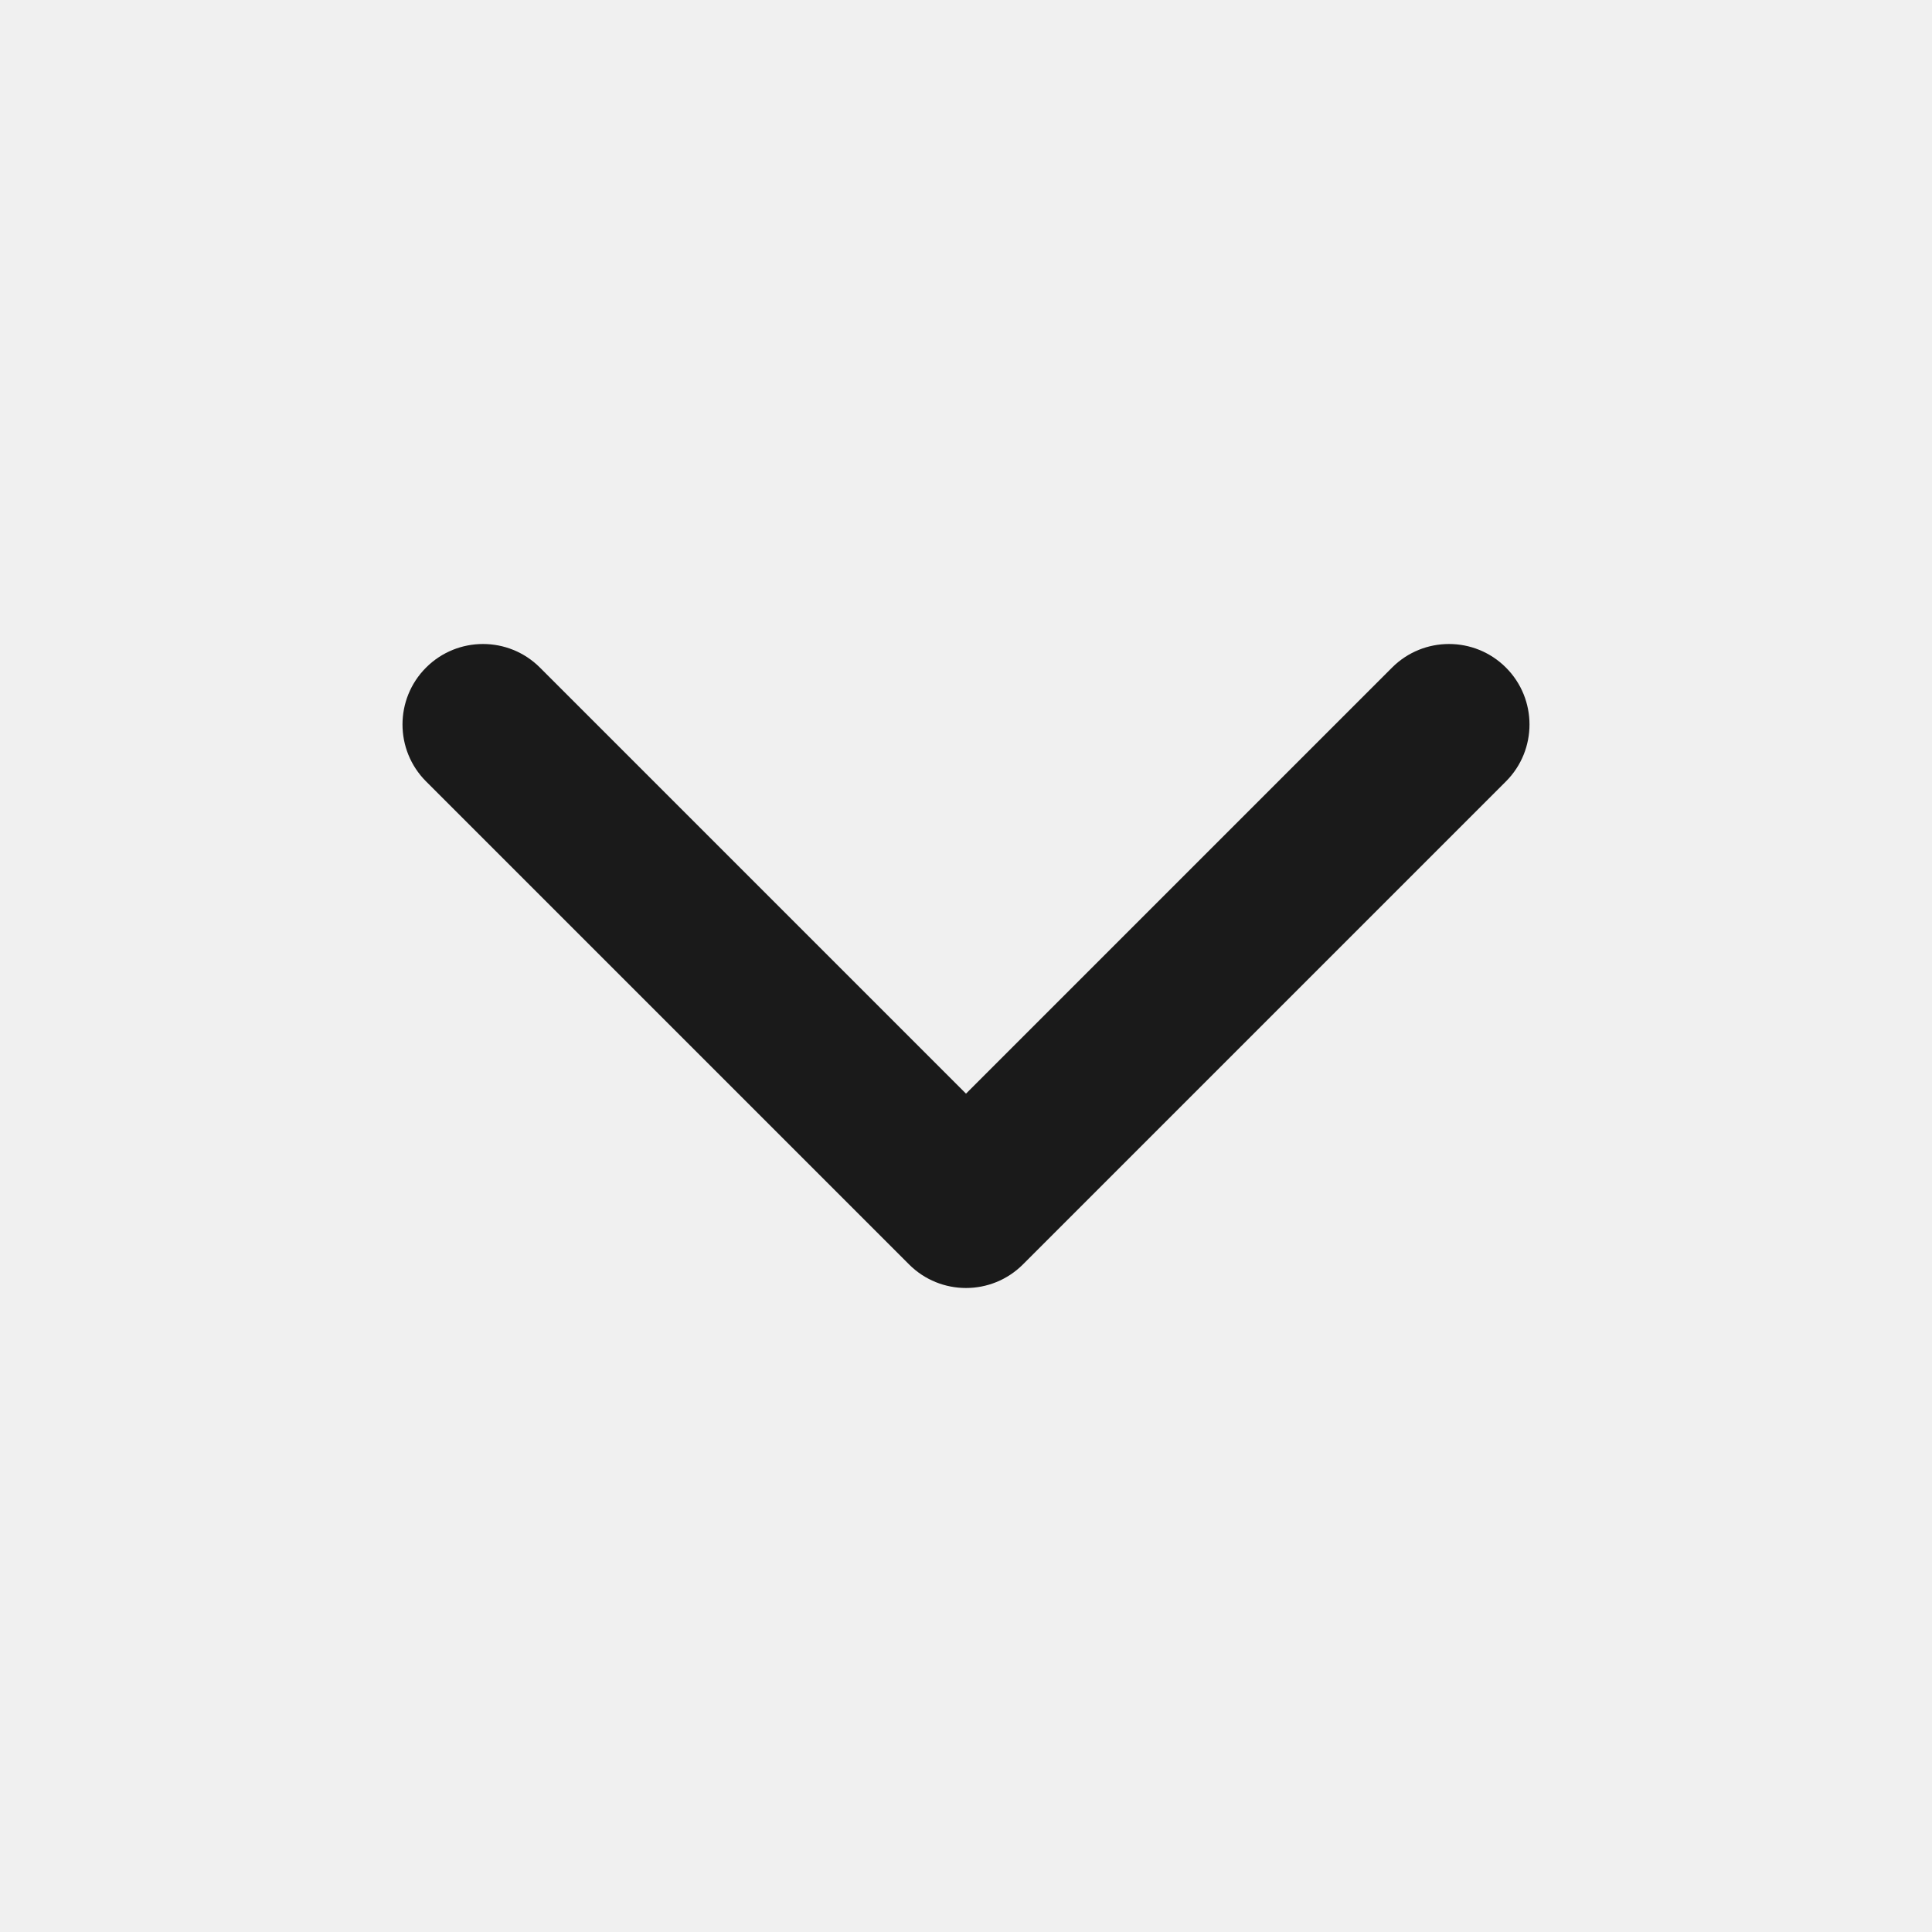
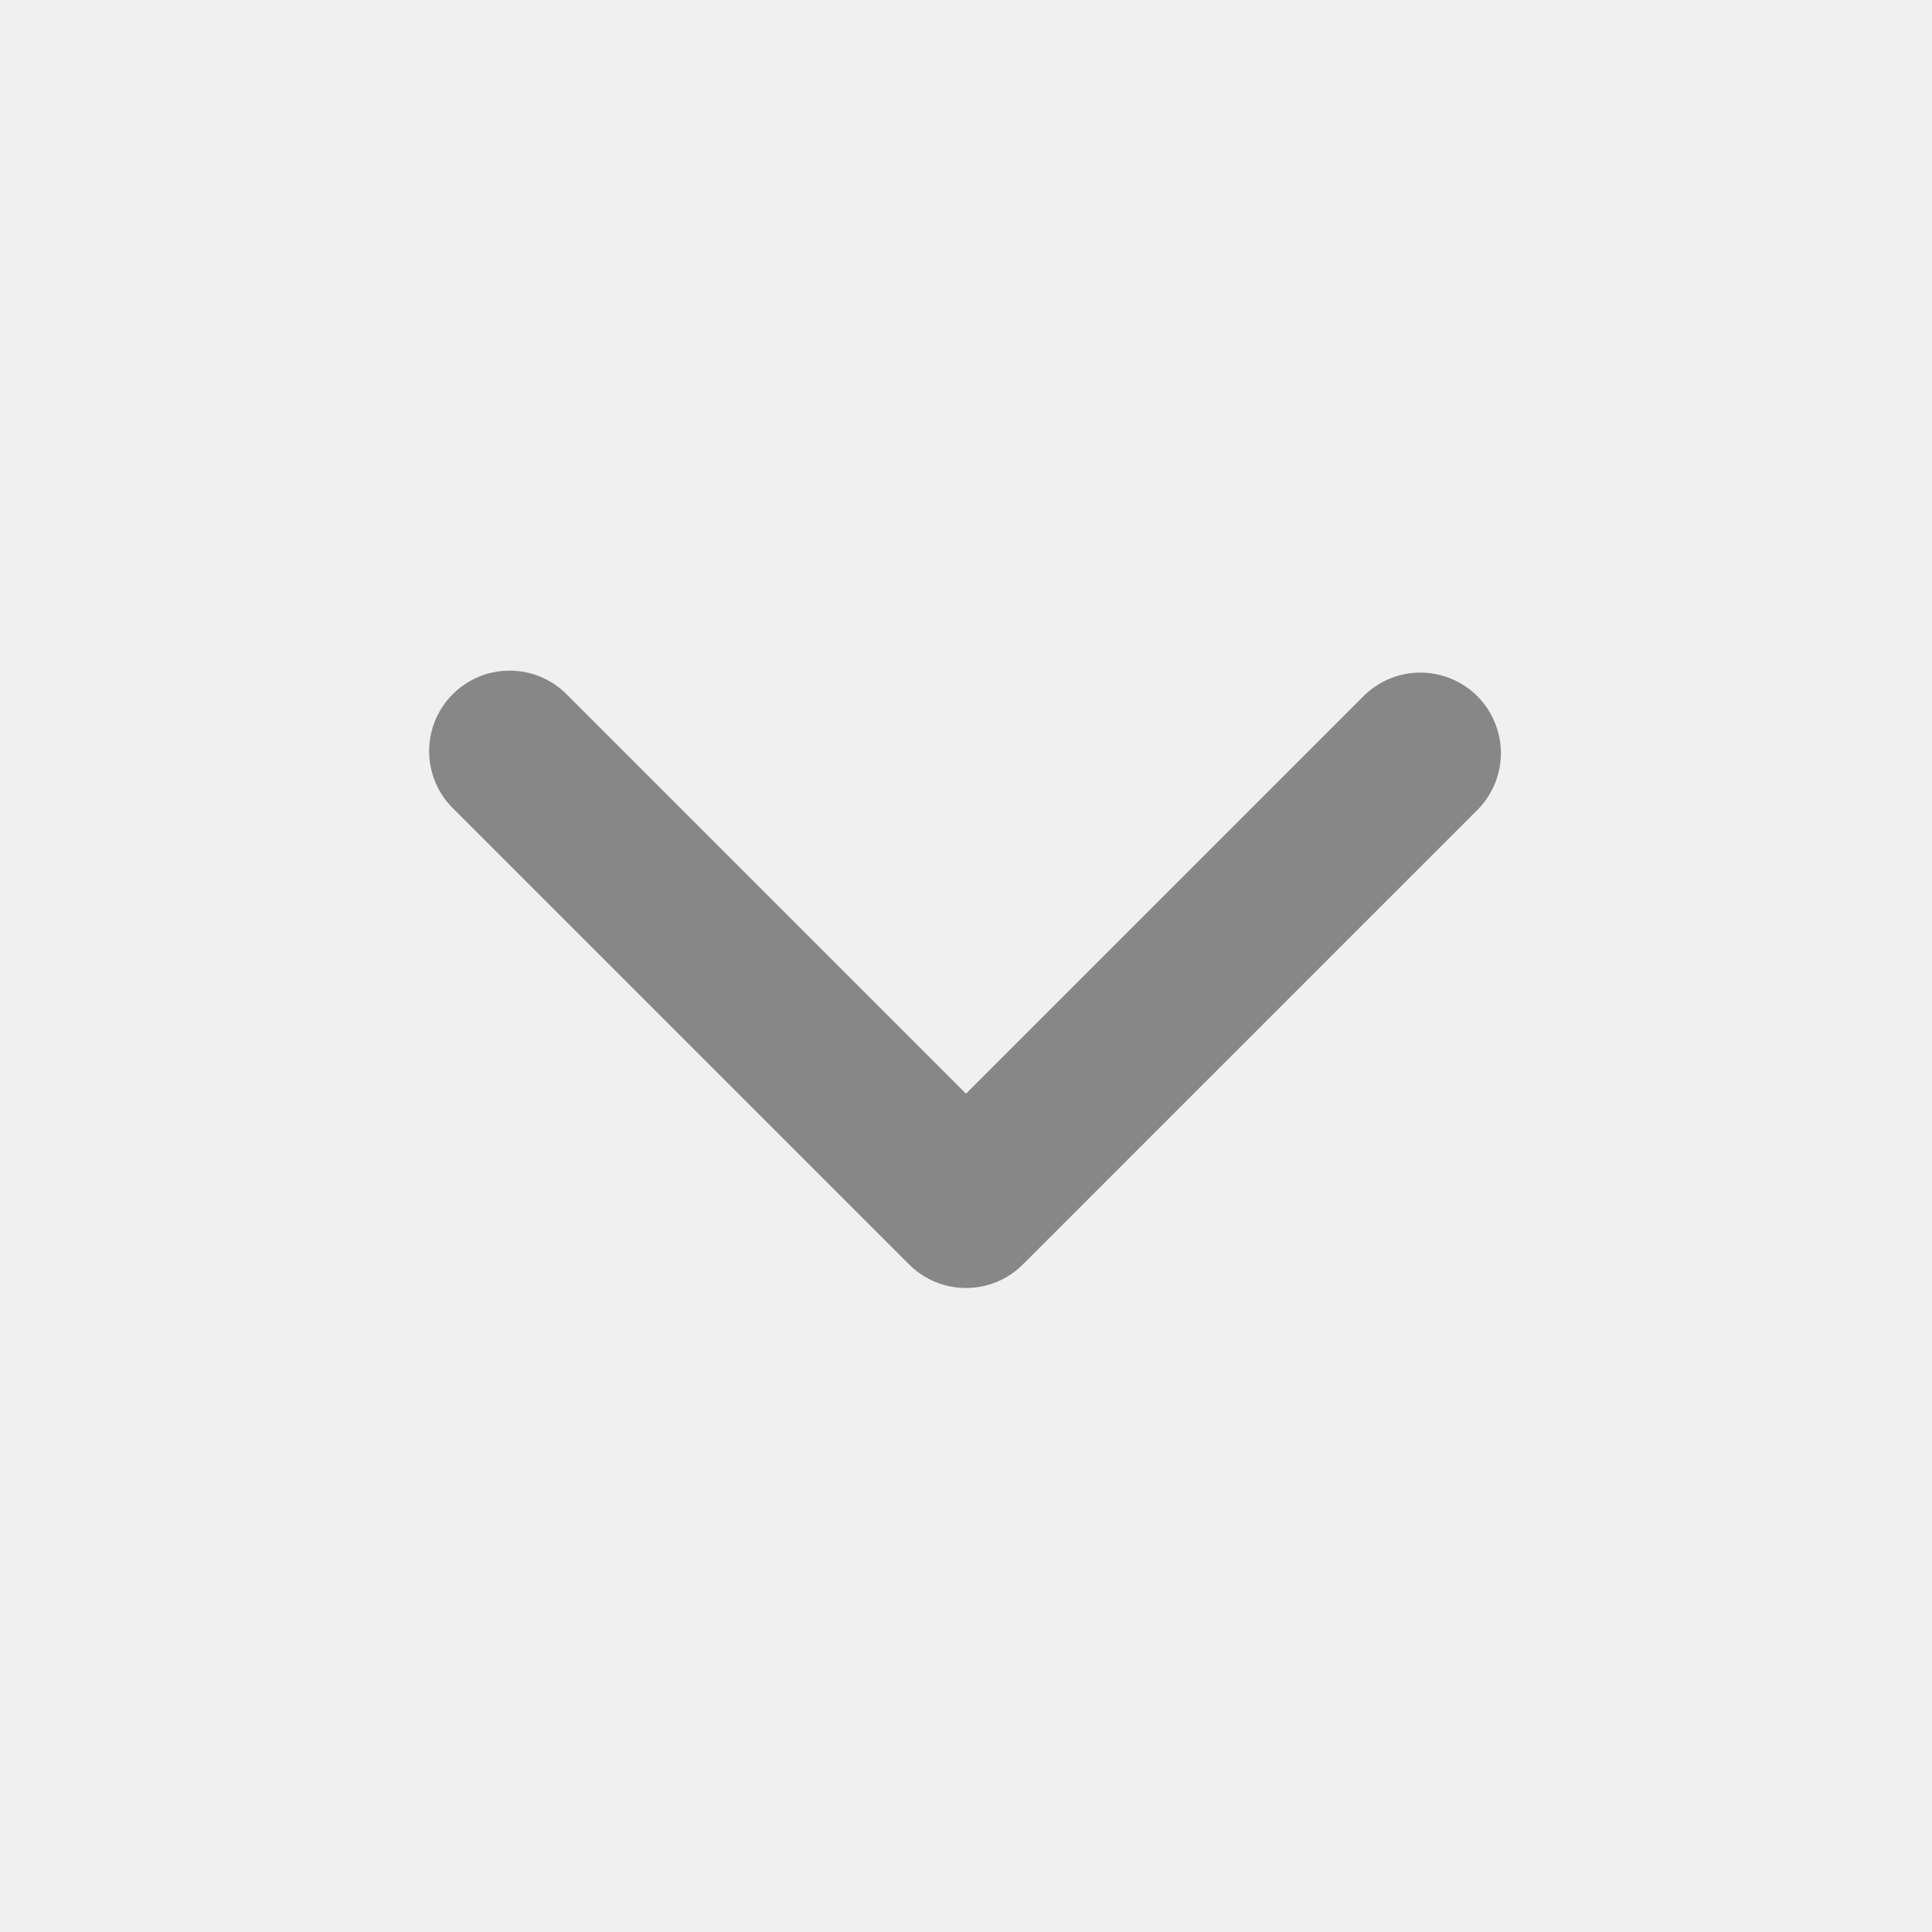
- <svg xmlns="http://www.w3.org/2000/svg" width="15" height="15" viewBox="0 0 15 15" fill="none">
-   <path d="M10.808 5.183C11.052 4.939 11.448 4.939 11.692 5.183C11.936 5.427 11.936 5.823 11.692 6.067L7.942 9.817C7.698 10.061 7.302 10.061 7.058 9.817L3.308 6.067C3.064 5.823 3.064 5.427 3.308 5.183C3.552 4.939 3.948 4.939 4.192 5.183L7.5 8.491L10.808 5.183Z" fill="#1A1A1A" />
+ <svg xmlns="http://www.w3.org/2000/svg" width="24" height="24" viewBox="0 0 24 24" fill="none">
+   <mask id="path-1-inside-1_2870_14800" fill="white">
+     <path fill-rule="evenodd" clip-rule="evenodd" d="M12.707 15.707C12.52 15.895 12.265 16 12 16C11.735 16 11.481 15.895 11.293 15.707L5.636 10.05C5.541 9.958 5.464 9.848 5.412 9.726C5.36 9.604 5.332 9.472 5.331 9.339C5.33 9.207 5.355 9.075 5.405 8.952C5.456 8.829 5.53 8.718 5.624 8.624C5.718 8.53 5.829 8.456 5.952 8.405C6.075 8.355 6.207 8.33 6.34 8.331C6.472 8.332 6.604 8.36 6.726 8.412C6.848 8.464 6.958 8.541 7.05 8.636L12 13.586L16.95 8.636C17.139 8.454 17.391 8.353 17.654 8.355C17.916 8.358 18.166 8.463 18.352 8.648C18.537 8.834 18.642 9.085 18.645 9.347C18.647 9.609 18.546 9.861 18.364 10.05L12.707 15.707Z" />
+   </mask>
+   <path d="M12.707 15.707L16.949 19.95L16.95 19.95L12.707 15.707ZM11.293 15.707L7.05 19.95L7.051 19.95L11.293 15.707ZM5.636 10.05L9.879 5.807L9.842 5.771L9.804 5.734L5.636 10.05ZM7.05 8.636L2.734 12.804L2.771 12.842L2.807 12.879L7.05 8.636ZM12 13.586L7.757 17.829L12 22.071L16.243 17.829L12 13.586ZM16.95 8.636L12.782 4.32L12.744 4.357L12.707 4.393L16.95 8.636ZM18.364 10.05L22.607 14.293L22.644 14.256L22.68 14.218L18.364 10.05ZM12.707 15.707L8.465 11.464C9.403 10.527 10.674 10 12 10V16V22C13.856 22 15.636 21.263 16.949 19.95L12.707 15.707ZM12 16V10C13.326 10 14.598 10.527 15.535 11.464L11.293 15.707L7.051 19.95C8.364 21.263 10.144 22 12 22V16ZM11.293 15.707L15.536 11.464L9.879 5.807L5.636 10.05L1.393 14.293L7.05 19.95L11.293 15.707ZM5.636 10.05L9.804 5.734C10.282 6.196 10.663 6.747 10.925 7.357L5.412 9.726L-0.101 12.094C0.266 12.948 0.799 13.72 1.468 14.366L5.636 10.05ZM5.412 9.726L10.925 7.357C11.187 7.967 11.325 8.623 11.331 9.287L5.331 9.339L-0.669 9.392C-0.661 10.321 -0.468 11.24 -0.101 12.094L5.412 9.726ZM5.331 9.339L11.331 9.287C11.336 9.951 11.21 10.61 10.959 11.224L5.405 8.952L-0.148 6.68C-0.5 7.54 -0.677 8.462 -0.669 9.392L5.331 9.339ZM5.405 8.952L10.959 11.224C10.707 11.839 10.336 12.397 9.866 12.866L5.624 8.624L1.381 4.381C0.724 5.038 0.204 5.82 -0.148 6.68L5.405 8.952ZM5.624 8.624L9.866 12.866C9.397 13.336 8.839 13.707 8.224 13.959L5.952 8.405L3.68 2.852C2.82 3.204 2.038 3.724 1.381 4.381L5.624 8.624ZM5.952 8.405L8.224 13.959C7.61 14.21 6.951 14.336 6.287 14.331L6.34 8.331L6.392 2.331C5.462 2.323 4.54 2.5 3.68 2.852L5.952 8.405ZM6.34 8.331L6.287 14.331C5.623 14.325 4.967 14.187 4.357 13.925L6.726 8.412L9.094 2.899C8.24 2.532 7.321 2.339 6.392 2.331L6.34 8.331ZM6.726 8.412L4.357 13.925C3.747 13.663 3.196 13.282 2.734 12.804L7.05 8.636L11.366 4.468C10.72 3.799 9.948 3.266 9.094 2.899L6.726 8.412ZM7.05 8.636L2.807 12.879L7.757 17.829L12 13.586L16.243 9.343L11.293 4.393L7.05 8.636ZM12 13.586L16.243 17.829L21.193 12.879L16.95 8.636L12.707 4.393L7.757 9.343L12 13.586ZM16.95 8.636L21.118 12.952C20.175 13.863 18.912 14.367 17.601 14.355L17.654 8.355L17.706 2.356C15.87 2.34 14.102 3.045 12.782 4.32L16.95 8.636ZM17.654 8.355L17.601 14.355C16.29 14.344 15.036 13.818 14.109 12.891L18.352 8.648L22.595 4.406C21.297 3.108 19.541 2.372 17.706 2.356L17.654 8.355ZM18.352 8.648L14.109 12.891C13.182 11.964 12.656 10.71 12.645 9.399L18.645 9.347L24.645 9.295C24.629 7.459 23.892 5.703 22.595 4.406L18.352 8.648ZM18.645 9.347L12.645 9.399C12.634 8.088 13.138 6.825 14.048 5.882L18.364 10.05L22.68 14.218C23.955 12.898 24.66 11.13 24.645 9.295L18.645 9.347ZM18.364 10.05L14.121 5.807L8.464 11.464L12.707 15.707L16.95 19.95L22.607 14.293L18.364 10.05Z" fill="black" fill-opacity="0.44" mask="url(#path-1-inside-1_2870_14800)" />
</svg>
